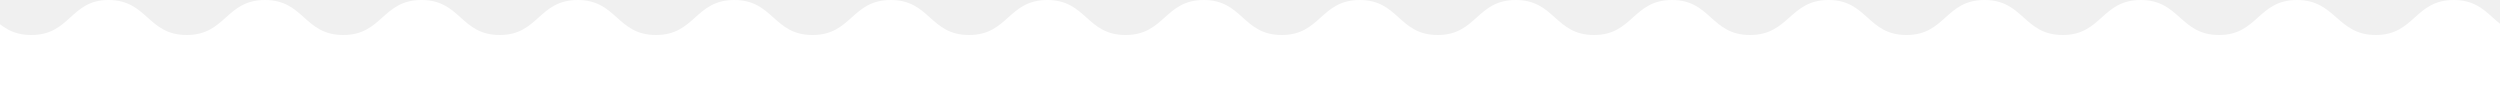
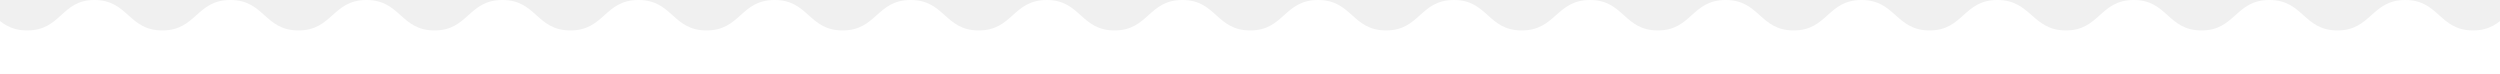
- <svg xmlns="http://www.w3.org/2000/svg" width="1000" height="34" fill="none">
-   <path d="M1168.8 0c-15.65 0-15.65 14-31.19 14-15.54 0-15.65-14-31.2-14-15.54 0-15.65 14-31.19 14-15.65 0-15.65-14-31.31-14-15.65 0-15.65 14-31.19 14-15.65 0-15.65-14-31.2-14-15.65 0-15.65 14-31.2 14-15.54 0-15.97-14-31.52-14-15.65 0-15.65 14-31.2 14-15.53 0-15.75-14-31.3-14-15.65 0-15.65 14-31.2 14-15.64 0-15.64-14-31.3-14-15.65 0-15.65 14-31.2 14-15.64 0-15.64-14-31.19-14-15.54 0-15.76 14-31.41 14S684.35 0 668.8 0c-15.65 0-15.65 14-31.2 14-15.64 0-15.64-14-31.3-14-15.65 0-15.65 14-31.2 14-15.64 0-15.64-14-31.19-14-15.65 0-15.65 14-31.2 14-15.65 0-15.65-14-31.19-14-15.65 0-15.65 14-31.3 14-15.66 0-15.66-14-31.3-14-15.66 0-15.66 14-31.31 14-15.65 0-15.65-14-31.3-14-15.66 0-15.66 14-31.31 14-15.65 0-15.65-14-31.3-14-15.66 0-15.66 14-31.3 14-15.66 0-15.66-14-31.31-14-15.66 0-15.66 14-31.2 14-15.65 0-15.65-14-31.3-14-15.66 0-15.66 14-31.3 14-15.66 0-15.66-14-31.31-14-15.65 0-15.65 14-31.3 14C59.01 14 59.01 0 43.36 0 28.15 0 28.15 14 12.5 14S-3.15 0-18.7 0C-34.24 0-34.35 14-50 14v20h1250V14c-15.65 0-15.65-14-31.2-14z" fill="#fff" />
+ <svg xmlns="http://www.w3.org/2000/svg" width="1150" height="34" viewBox="0 0 1150 34" fill="none">
+   <path d="M1168.8 0C1153.15 0 1153.15 14 1137.61 14C1122.07 14 1121.96 0 1106.41 0C1090.87 0 1090.76 14 1075.22 14C1059.57 14 1059.57 0 1043.91 0C1028.26 0 1028.26 14 1012.72 14C997.065 14 997.065 0 981.522 0C965.87 0 965.87 14 950.326 14C934.783 14 934.348 0 918.804 0C903.152 0 903.152 14 887.609 14C872.065 14 871.848 0 856.304 0C840.652 0 840.652 14 825.109 14C809.456 14 809.456 0 793.804 0C778.152 0 778.152 14 762.609 14C746.956 14 746.957 0 731.413 0C715.87 0 715.652 14 700 14C684.348 14 684.348 0 668.804 0C653.152 0 653.152 14 637.609 14C621.956 14 621.956 0 606.304 0C590.652 0 590.652 14 575.109 14C559.456 14 559.457 0 543.913 0C528.261 0 528.261 14 512.717 14C497.065 14 497.065 0 481.522 0C465.87 0 465.87 14 450.217 14C434.565 14 434.565 0 418.913 0C403.261 0 403.261 14 387.609 14C371.957 14 371.957 0 356.304 0C340.652 0 340.652 14 325 14C309.348 14 309.348 0 293.696 0C278.043 0 278.043 14 262.391 14C246.739 14 246.739 0 231.087 0C215.435 0 215.435 14 199.891 14C184.239 14 184.239 0 168.587 0C152.935 0 152.935 14 137.283 14C121.63 14 121.63 0 105.978 0C90.326 0 90.326 14 74.674 14C59.022 14 59.022 0 43.37 0C28.152 0 28.152 14 12.5 14C-3.152 14 -3.152 0 -18.696 0C-34.239 0 -34.348 14 -50 14V34H1200V14C1184.35 14 1184.35 0 1168.8 0Z" fill="white" />
</svg>
